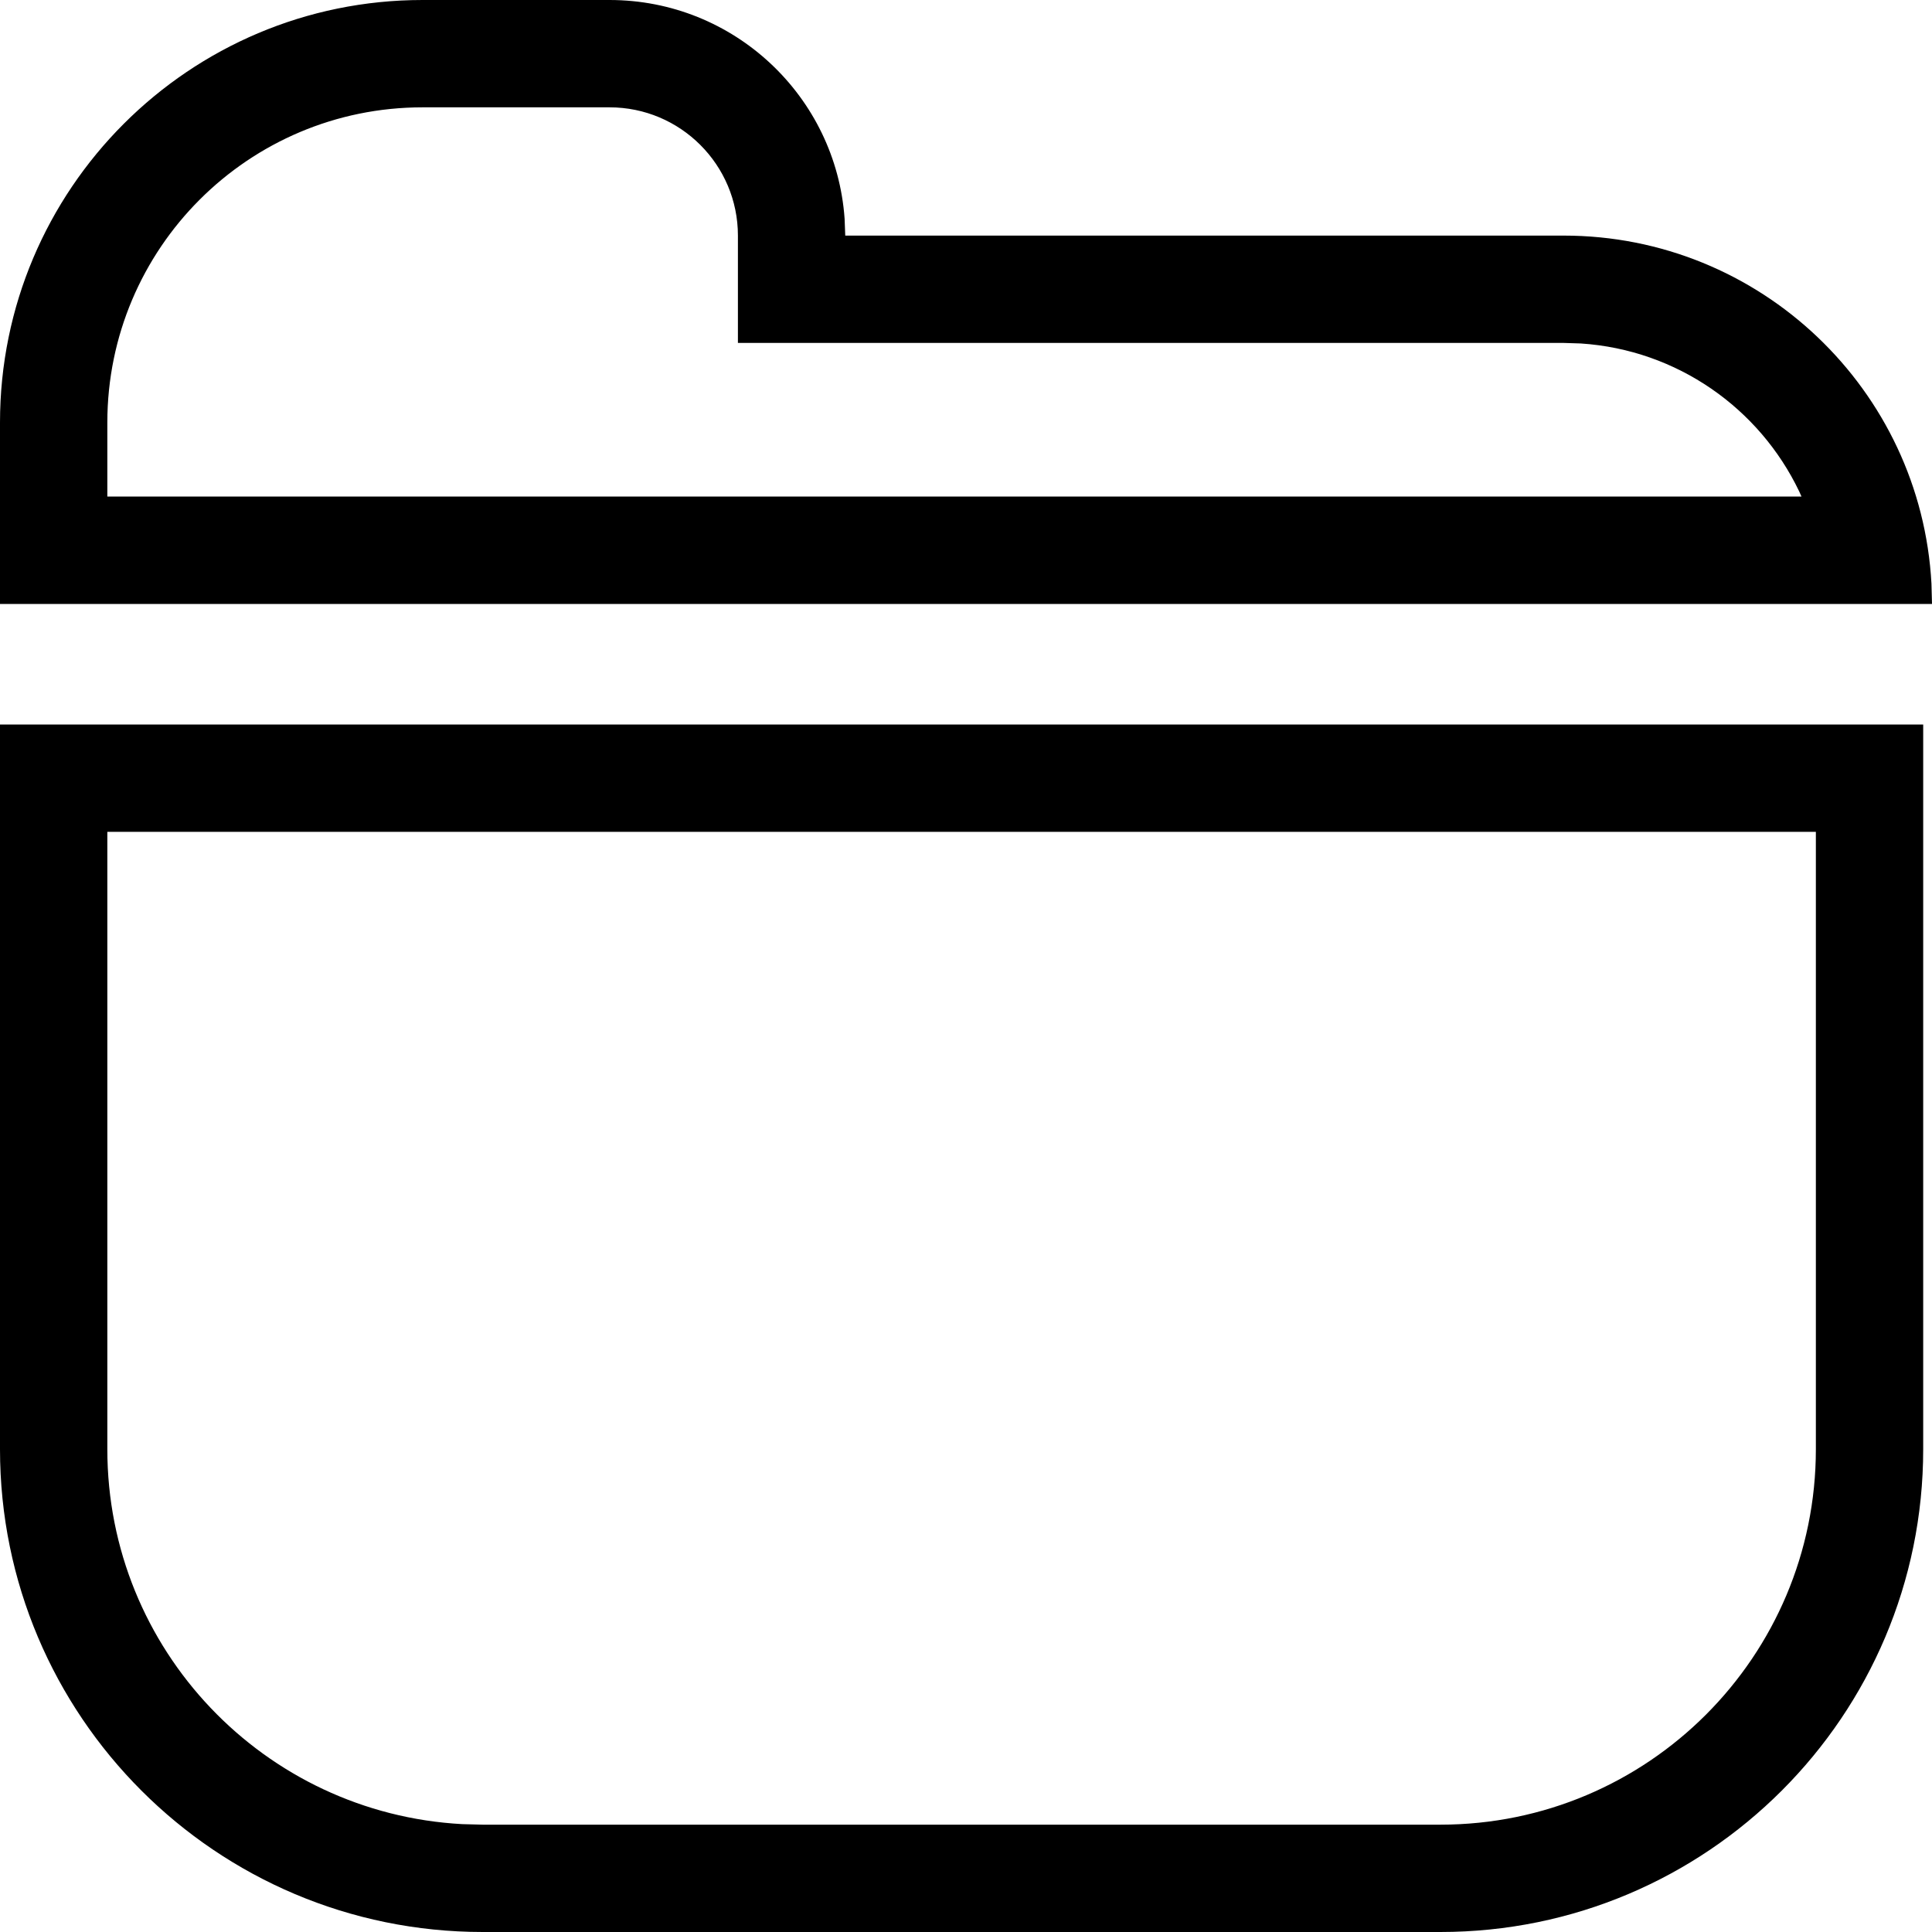
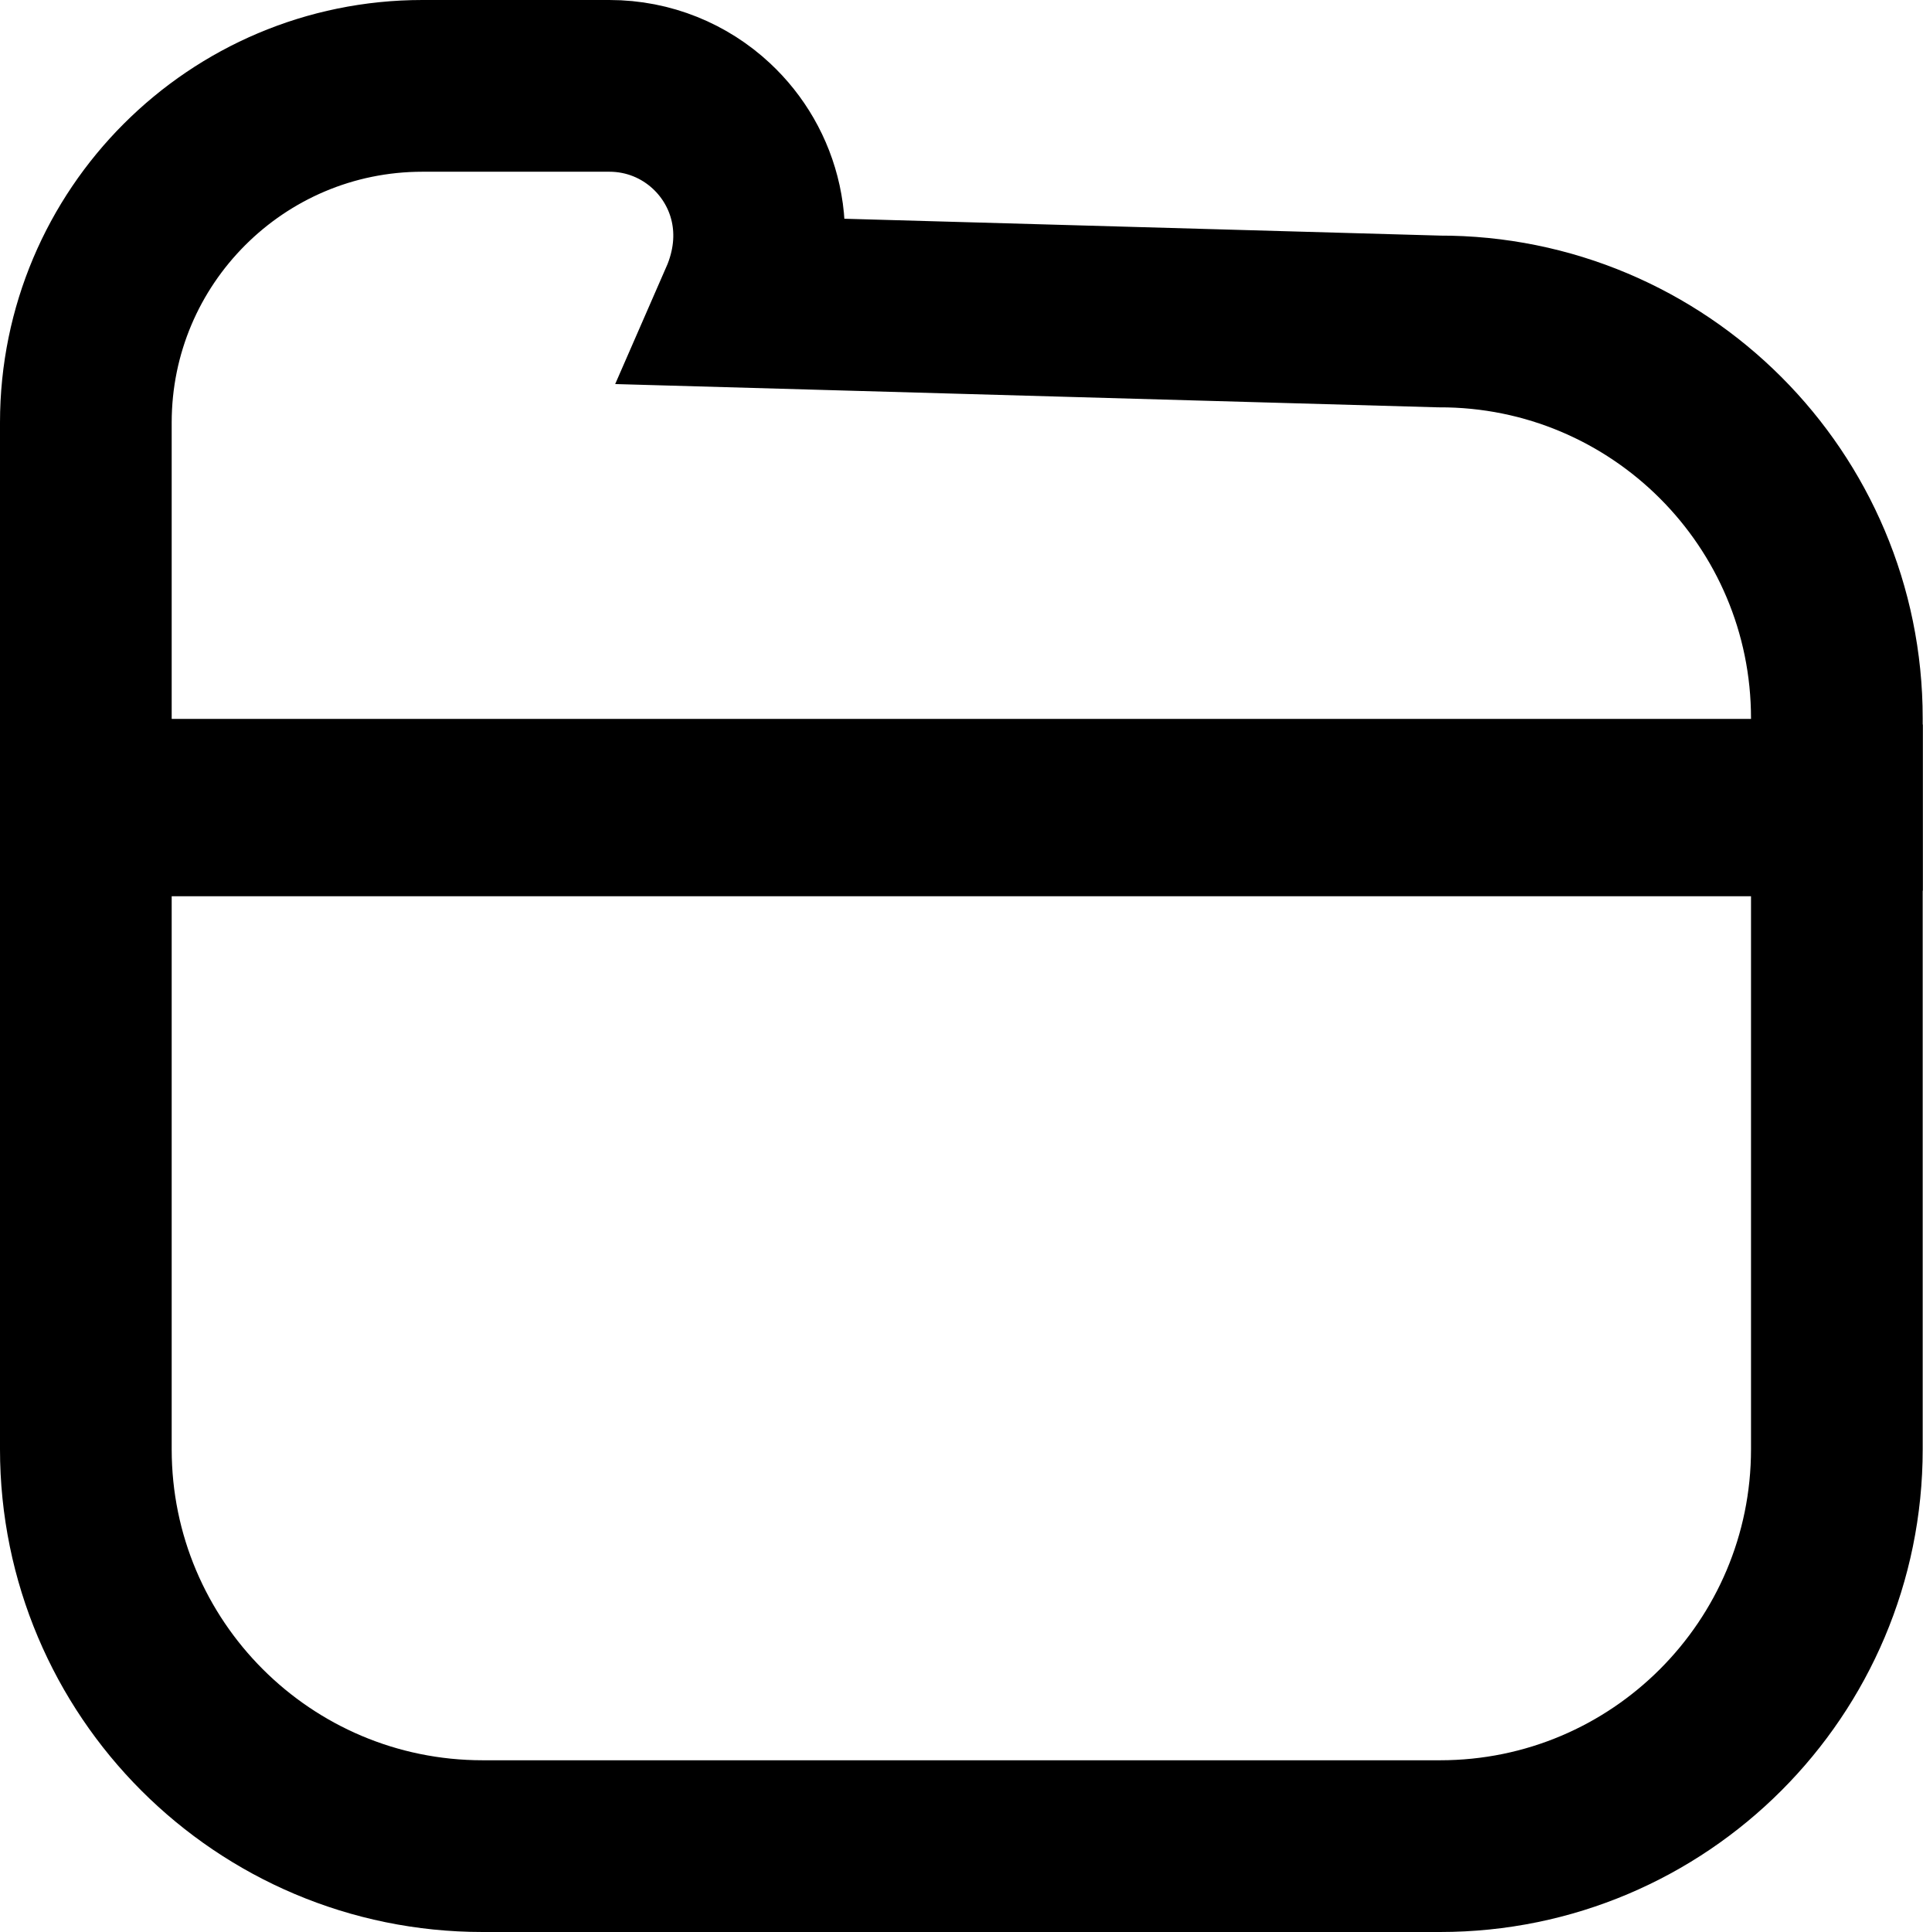
- <svg xmlns="http://www.w3.org/2000/svg" width="18px" height="18px" viewBox="0 0 18 18" version="1.1">
+ <svg xmlns="http://www.w3.org/2000/svg" width="17.918px" height="18px" viewBox="0 0 17.918 18" version="1.1">
  <g id="页面-1" stroke="none" stroke-width="1" fill="none" fill-rule="evenodd">
-     <g id="画板" transform="translate(-330, -230)">
-       <g id="素材库备份" transform="translate(329, 229)">
-         <rect id="矩形" x="0" y="0" width="20" height="20" />
-         <g id="编组" transform="translate(1, 1)" fill="currentColor" fill-rule="nonzero">
-           <path d="M5.679,0 C6.839,0 7.789,0.899 7.869,2.038 L7.875,2.195 L14.568,2.195 C16.4,2.195 17.897,3.631 17.995,5.438 L18,5.627 L0,5.627 L0,3.937 C0,1.763 1.763,0 3.937,0 L5.679,0 Z M5.679,1 L3.937,1 C2.315,1 1,2.315 1,3.937 L1,4.626 L16.784,4.626 L16.762,4.577 C16.392,3.805 15.627,3.259 14.728,3.2 L14.568,3.195 L6.875,3.195 L6.875,2.195 C6.875,1.535 6.339,1 5.679,1 Z" id="形状" />
-           <path d="M17.918,6.75 L17.918,13.502 C17.918,15.986 15.904,18 13.42,18 L4.498,18 C2.014,18 0,15.986 0,13.502 L0,6.75 L17.918,6.75 Z M16.918,7.75 L1,7.75 L1,13.502 C1,15.37 2.463,16.895 4.306,16.995 L4.498,17 L13.42,17 C15.352,17 16.918,15.434 16.918,13.502 L16.918,7.75 Z" id="矩形" />
+     <g id="聊天助理备份-11" transform="translate(-29, -399)">
+       <g id="编组-32" transform="translate(12, 384)">
+         <g id="编组-16备份-3" transform="translate(16, 14)">
+           <rect id="矩形" x="0" y="0" width="20" height="20" />
+           <g id="编组" transform="translate(1, 1)" stroke="currentColor" stroke-width="1.6">
+             <path d="M5.679,0.8 C6.047,0.8 6.381,0.942 6.63,1.174 C7.038,1.554 7.219,2.176 6.941,2.812 L13.41,2.995 C14.435,2.992 15.364,3.407 16.035,4.078 C16.704,4.747 17.118,5.672 17.118,6.693 L17.118,7.498 L0.8,7.498 L0.8,3.937 C0.8,3.071 1.151,2.287 1.719,1.719 C2.287,1.151 3.071,0.8 3.937,0.8 Z" id="形状" fill-rule="nonzero" />
+             <path d="M0.8,7.55 L17.118,7.55 L17.118,13.502 C17.118,14.523 16.704,15.448 16.035,16.117 C15.366,16.786 14.442,17.2 13.42,17.2 L4.498,17.2 C3.477,17.2 2.552,16.786 1.883,16.117 C1.214,15.448 0.8,14.523 0.8,13.502 L0.8,7.55 Z" id="矩形" />
+           </g>
        </g>
      </g>
    </g>
  </g>
</svg>
